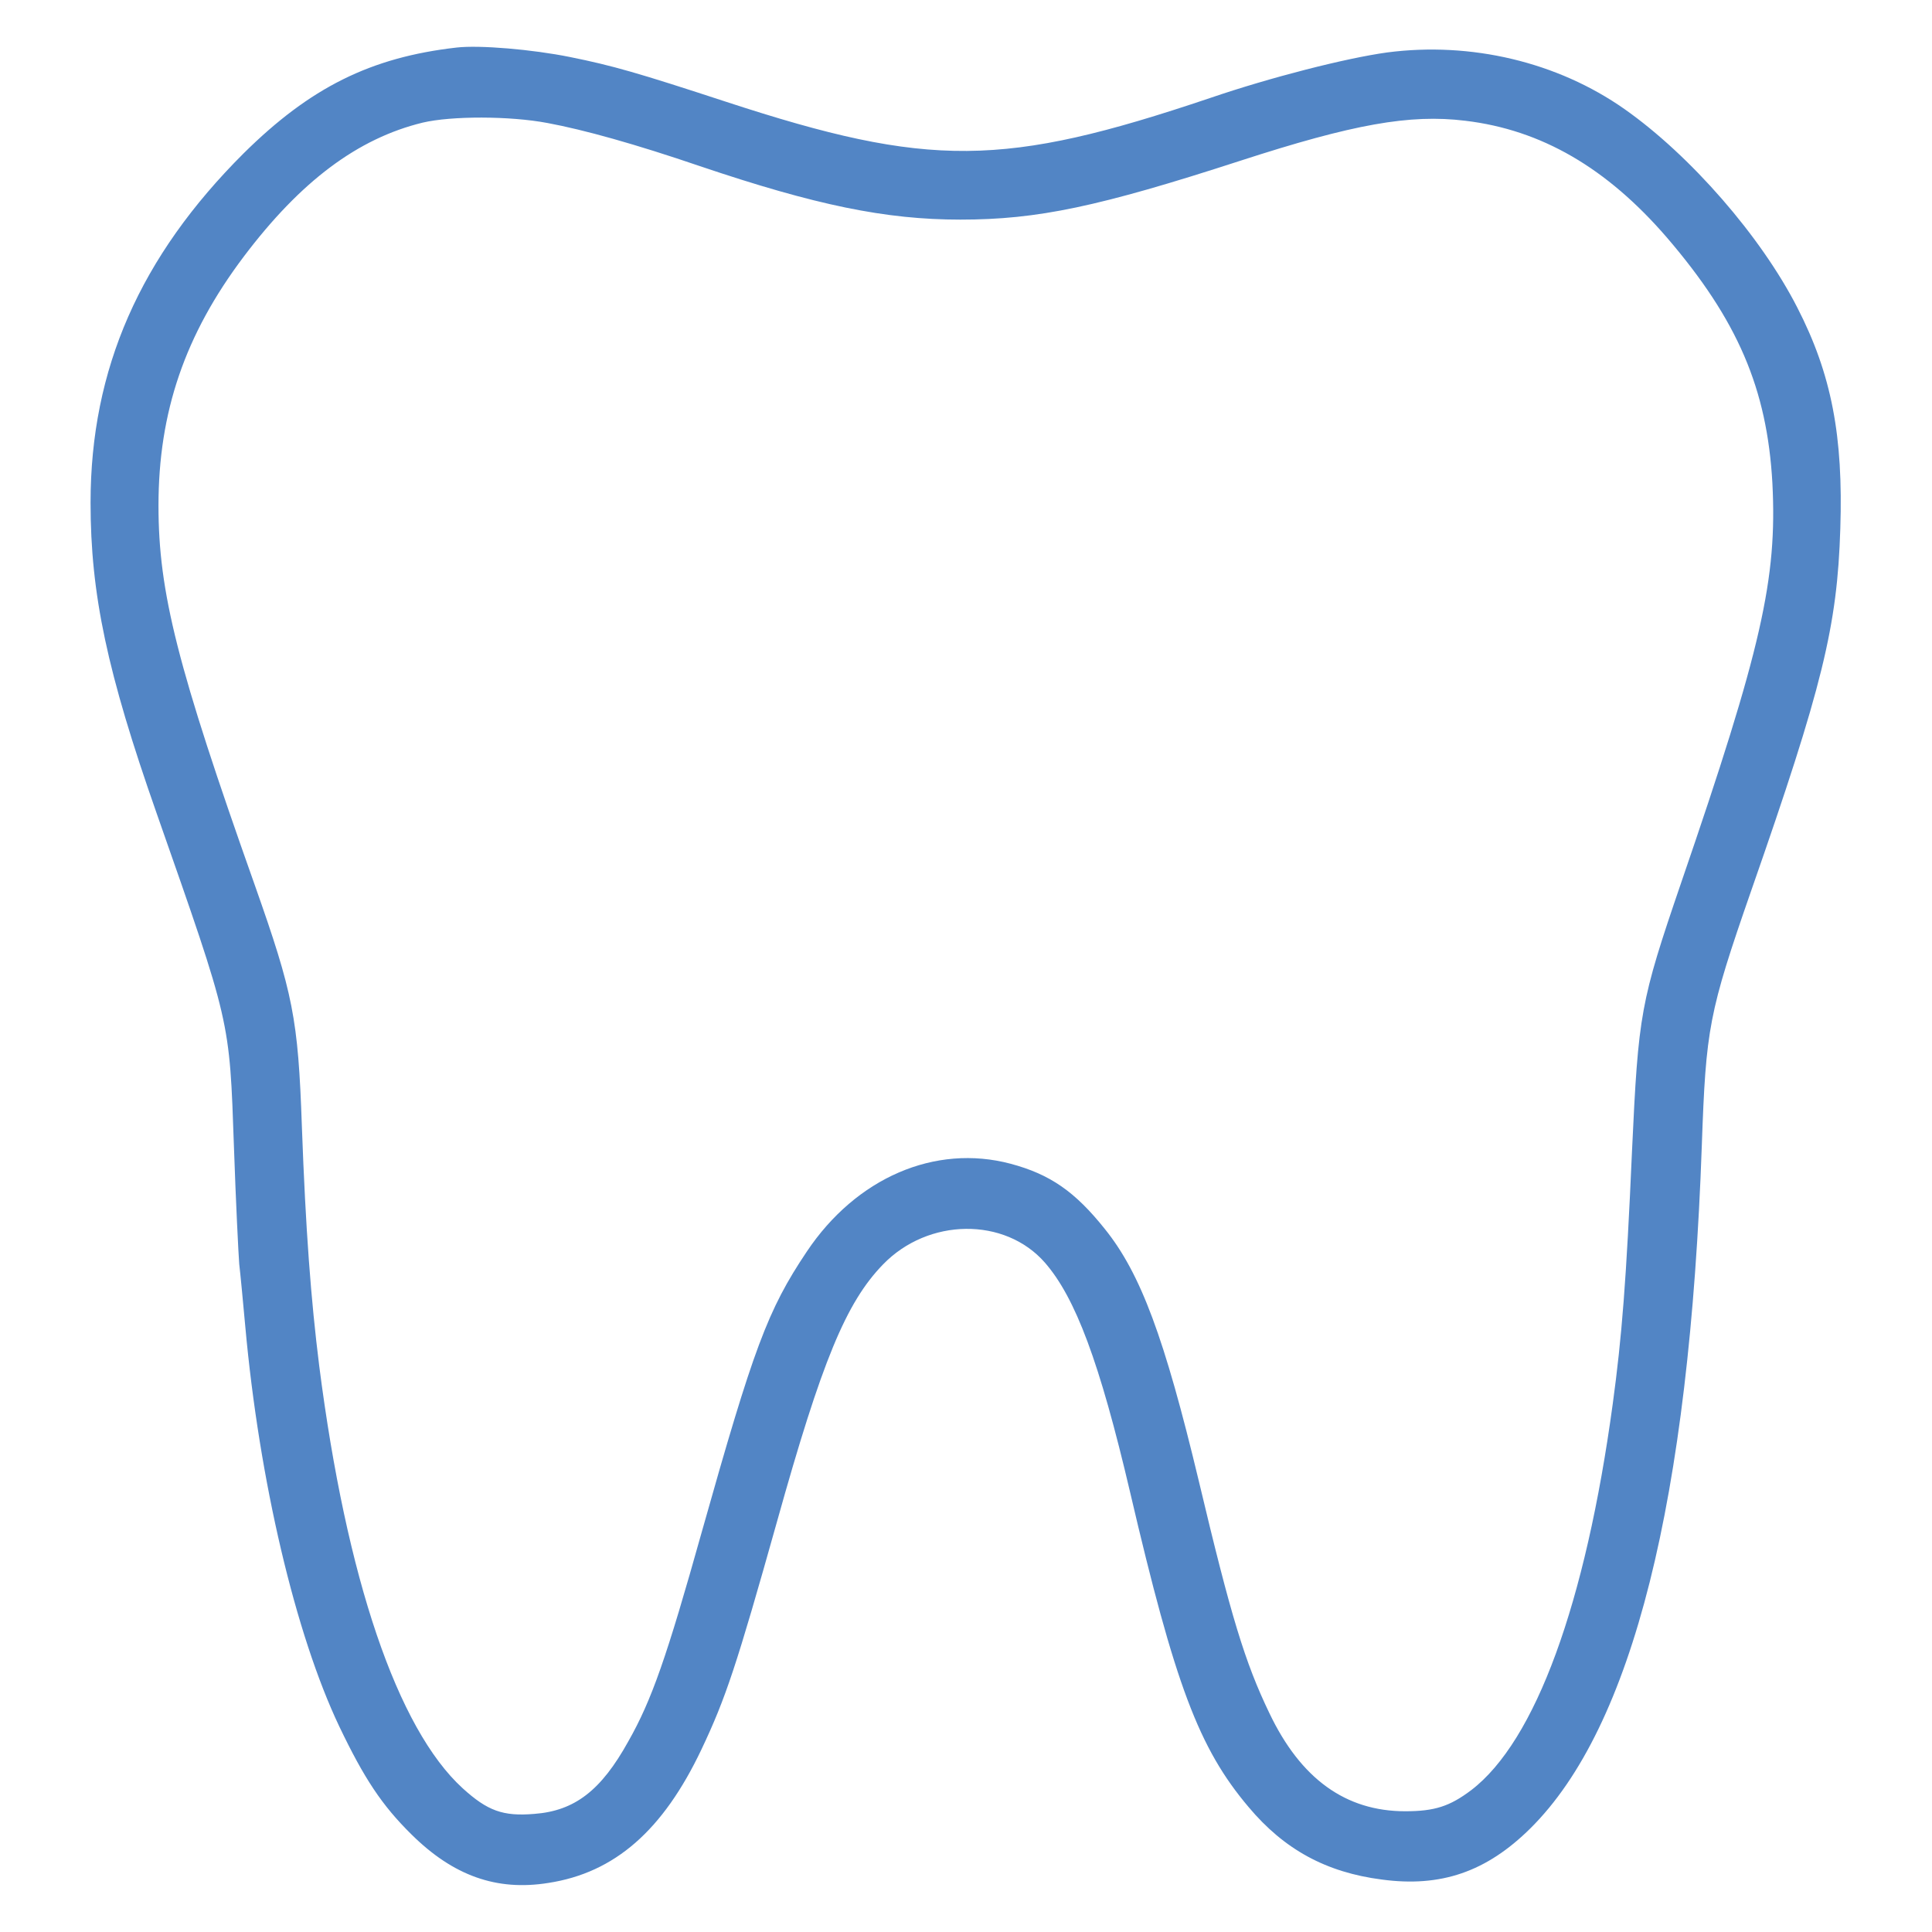
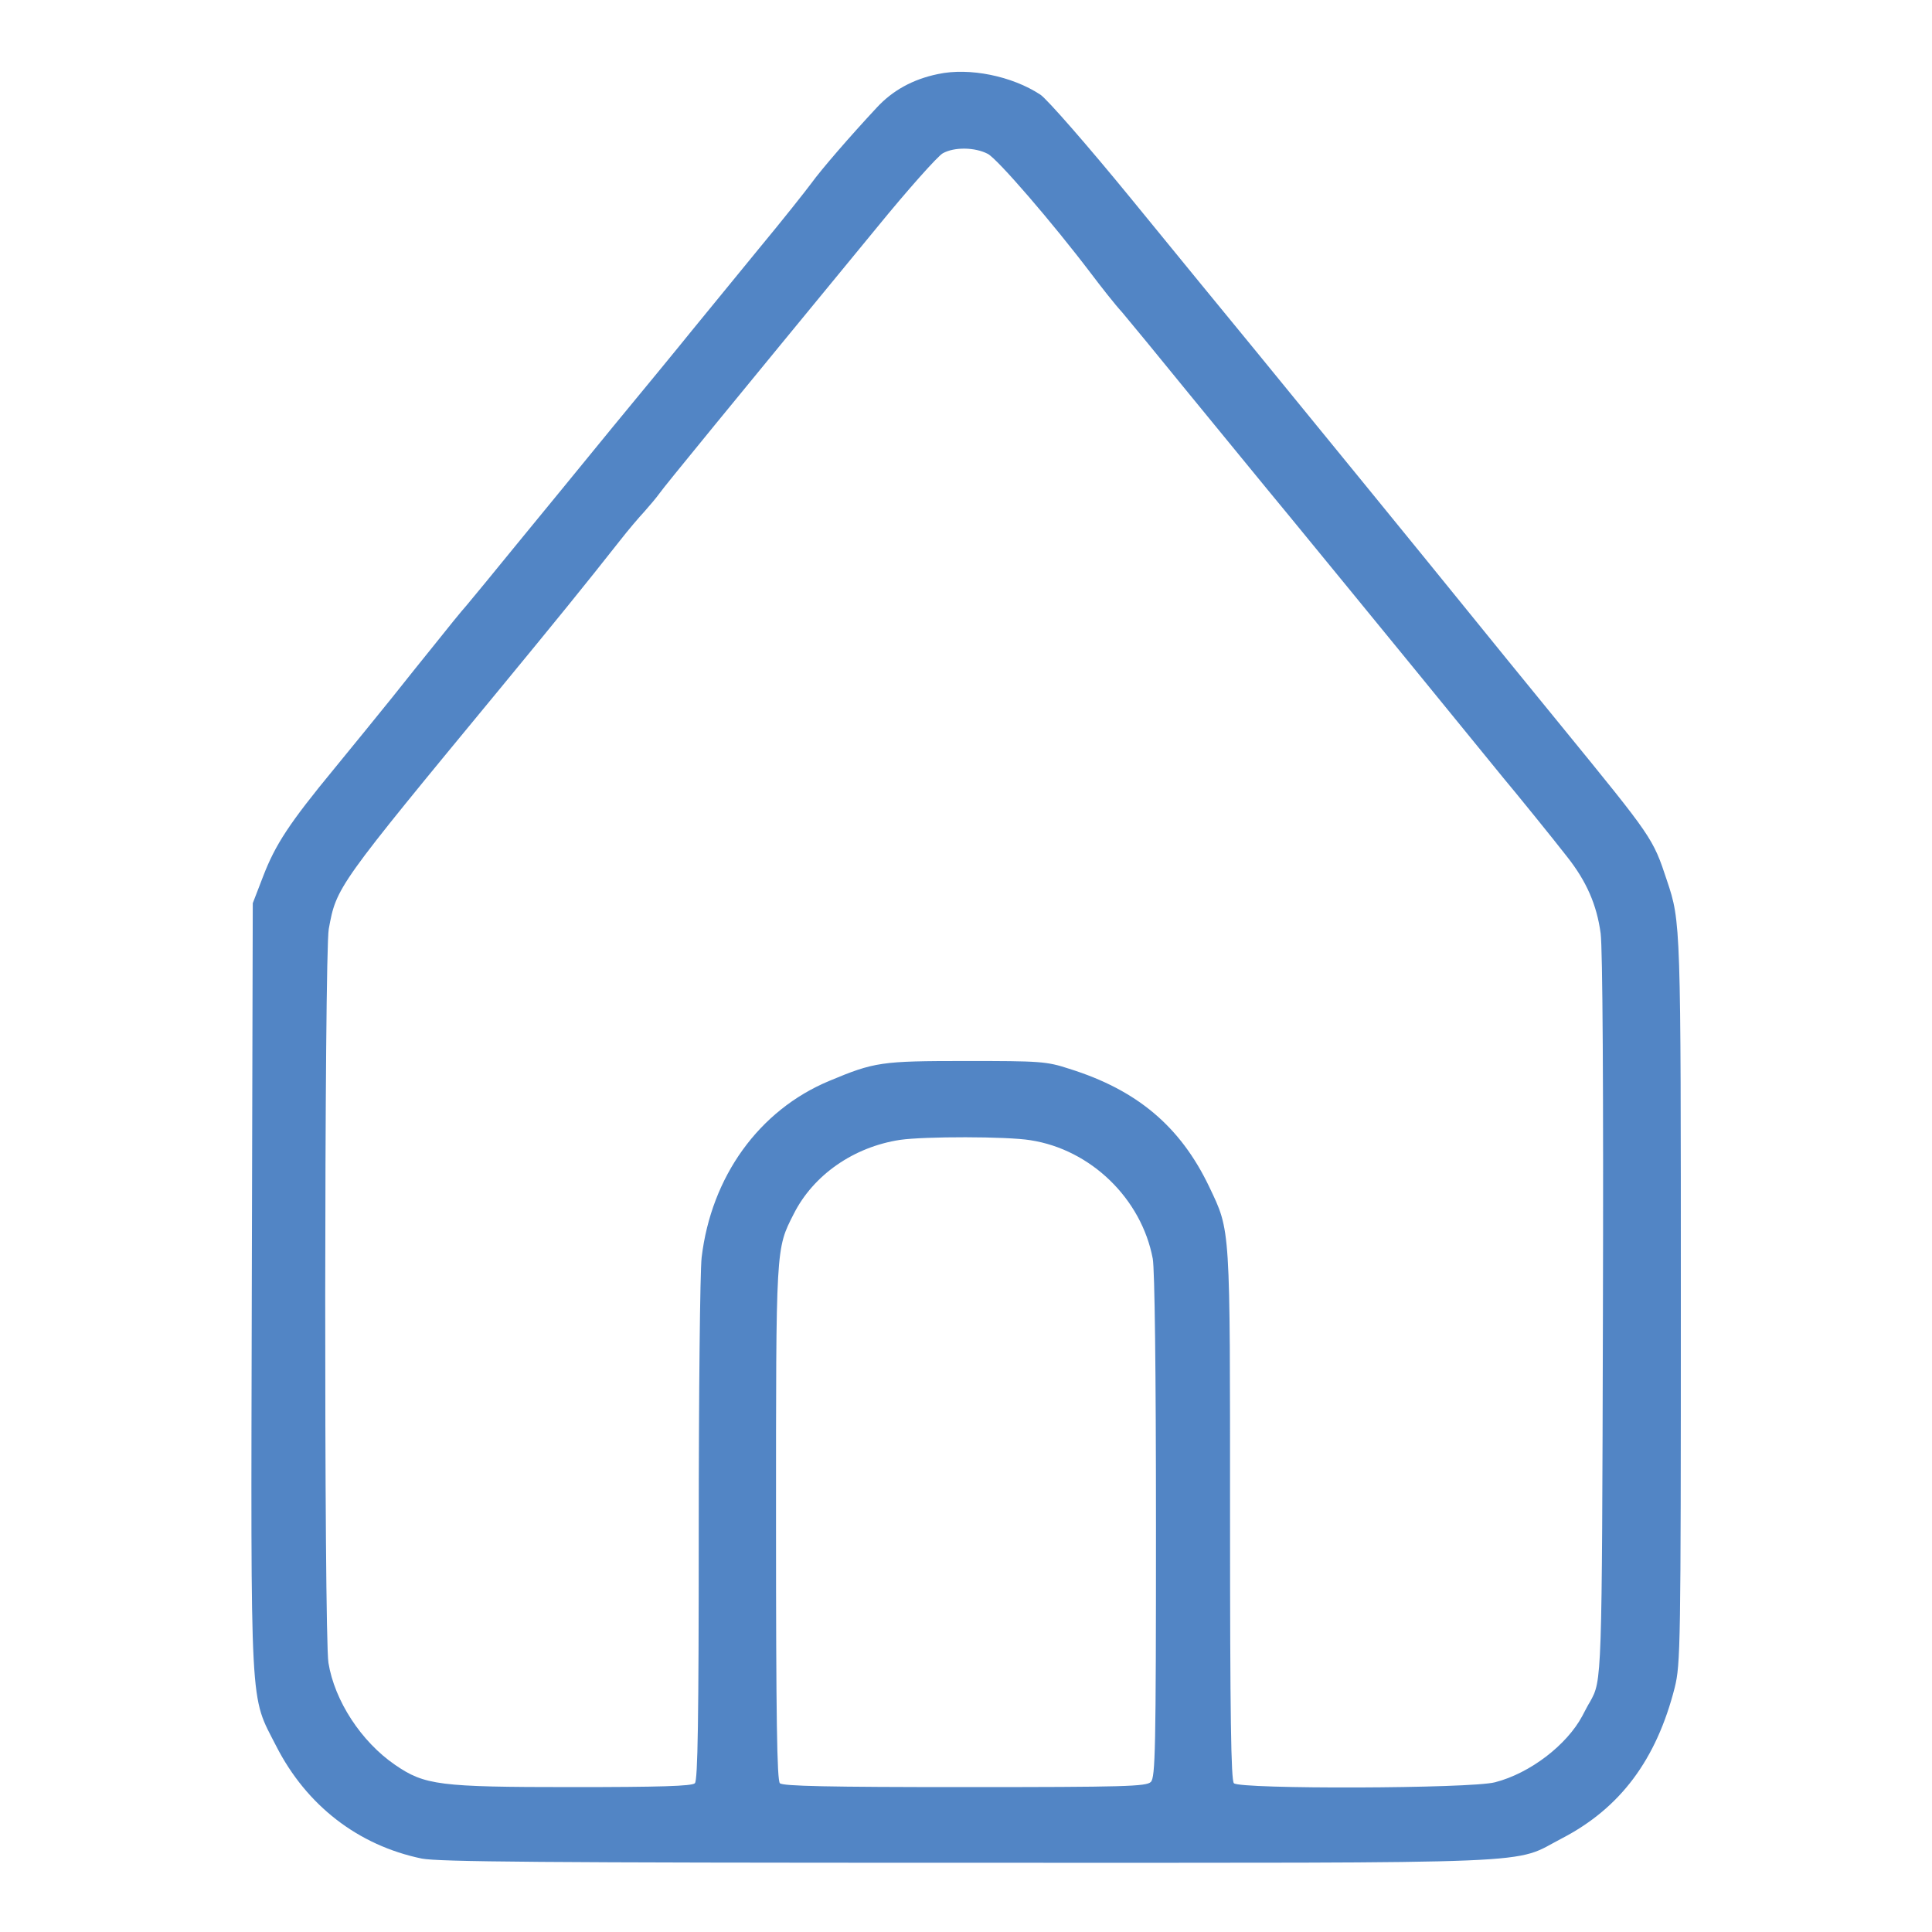
- <svg xmlns="http://www.w3.org/2000/svg" version="1.0" width="512pt" height="512pt" viewBox="0 0 512 512" preserveAspectRatio="xMidYMid meet">
-   <g transform="translate(0,512) scale(0.1,-0.1)" fill="#5285c5" stroke="none">
-     <path d="M1210 4994 c-228 -26 -388 -106 -564 -280 -275 -274 -406 -572 -406 -926 0 -243 44 -450 175 -823 197 -562 193 -544 205 -885 5 -146 12 -285 14 -310 3 -25 10 -99 16 -165 37 -409 133 -816 249 -1060 66 -138 113 -209 191 -286 111 -110 226 -151 363 -129 176 27 304 139 406 354 64 135 93 222 200 603 119 426 183 581 281 682 120 124 323 126 429 5 81 -93 145 -263 226 -609 119 -510 182 -678 314 -834 94 -112 205 -173 353 -192 156 -21 277 20 394 136 270 268 421 868 454 1810 11 310 18 350 131 675 189 541 228 700 236 959 8 245 -23 409 -114 586 -96 188 -283 403 -458 526 -178 125 -407 179 -629 150 -109 -15 -309 -66 -470 -121 -546 -184 -743 -186 -1281 -10 -235 77 -301 96 -415 119 -99 20 -239 32 -300 25z m241 -200 c97 -18 233 -56 403 -114 308 -104 493 -142 691 -142 205 0 366 34 742 156 299 97 449 124 596 106 202 -24 375 -125 534 -309 188 -219 266 -401 280 -651 13 -254 -28 -437 -242 -1060 -108 -316 -113 -345 -130 -710 -15 -343 -27 -494 -51 -670 -72 -530 -205 -894 -375 -1024 -57 -43 -97 -56 -175 -56 -158 0 -277 86 -360 260 -65 135 -102 257 -187 615 -91 380 -154 550 -249 668 -79 99 -145 145 -250 173 -200 53 -409 -37 -540 -233 -104 -155 -141 -256 -278 -742 -93 -332 -133 -447 -195 -556 -72 -130 -142 -184 -249 -192 -83 -7 -124 8 -190 68 -173 158 -308 556 -380 1119 -22 176 -36 360 -46 635 -10 287 -23 351 -125 640 -205 578 -255 775 -255 1005 0 248 70 453 226 660 151 200 302 313 474 355 76 18 231 18 331 -1z" />
+ <svg xmlns="http://www.w3.org/2000/svg" version="1.0" width="600pt" height="600pt" viewBox="0 0 600 600" preserveAspectRatio="xMidYMid meet">
+   <g transform="translate(0,600) scale(0.1,-0.1)" fill="#5285c5" stroke="none">
+     <path d="M2913 5770 c-78 -16 -141 -51 -190 -104 -83 -89 -173 -193 -204 -236 -17 -23 -89 -114 -162 -202 -73 -89 -166 -203 -207 -253 -41 -51 -152 -186 -247 -301 -94 -115 -228 -279 -298 -364 -69 -85 -140 -171 -156 -190 -17 -19 -59 -71 -94 -115 -36 -44 -97 -121 -137 -171 -40 -50 -121 -149 -179 -220 -141 -171 -184 -237 -222 -336 l-32 -83 -3 -1190 c-3 -1345 -7 -1265 76 -1428 94 -184 254 -308 452 -349 53 -10 368 -13 1695 -13 1833 0 1688 -6 1846 76 181 94 293 244 350 468 18 73 19 126 19 1200 0 1169 0 1178 -43 1306 -44 133 -44 132 -327 479 -107 131 -239 293 -293 360 -127 157 -473 581 -657 806 -80 97 -254 310 -388 474 -135 165 -260 308 -281 322 -88 58 -221 85 -318 64z m155 -248 c31 -17 201 -214 320 -371 31 -41 74 -96 97 -121 22 -26 115 -139 206 -251 92 -112 233 -285 315 -384 81 -99 260 -317 397 -485 137 -168 256 -314 265 -325 33 -39 158 -193 199 -246 60 -76 92 -149 104 -238 6 -49 9 -475 7 -1186 -3 -1141 -3 -1133 -40 -1200 -7 -11 -17 -31 -24 -44 -48 -90 -162 -178 -271 -206 -75 -20 -792 -22 -811 -3 -9 9 -12 208 -12 832 0 907 2 880 -65 1021 -89 186 -223 300 -435 366 -70 23 -91 24 -320 24 -264 0 -284 -3 -425 -62 -218 -91 -366 -297 -396 -548 -5 -44 -9 -427 -9 -850 0 -586 -3 -774 -12 -783 -9 -9 -108 -12 -383 -12 -412 0 -456 6 -548 69 -105 72 -188 199 -207 317 -14 86 -13 2203 1 2279 24 131 24 131 534 749 168 204 260 317 371 458 25 32 59 72 75 89 16 18 38 44 48 58 17 24 212 262 674 824 97 119 190 223 205 231 36 20 100 19 140 -2z m132 -3063 c188 -29 345 -182 380 -368 6 -34 10 -345 10 -832 0 -694 -2 -779 -16 -793 -14 -14 -80 -16 -578 -16 -424 0 -565 3 -574 12 -9 9 -12 202 -12 808 0 862 -1 850 55 960 61 121 186 208 330 230 76 11 332 11 405 -1z" />
  </g>
</svg>
